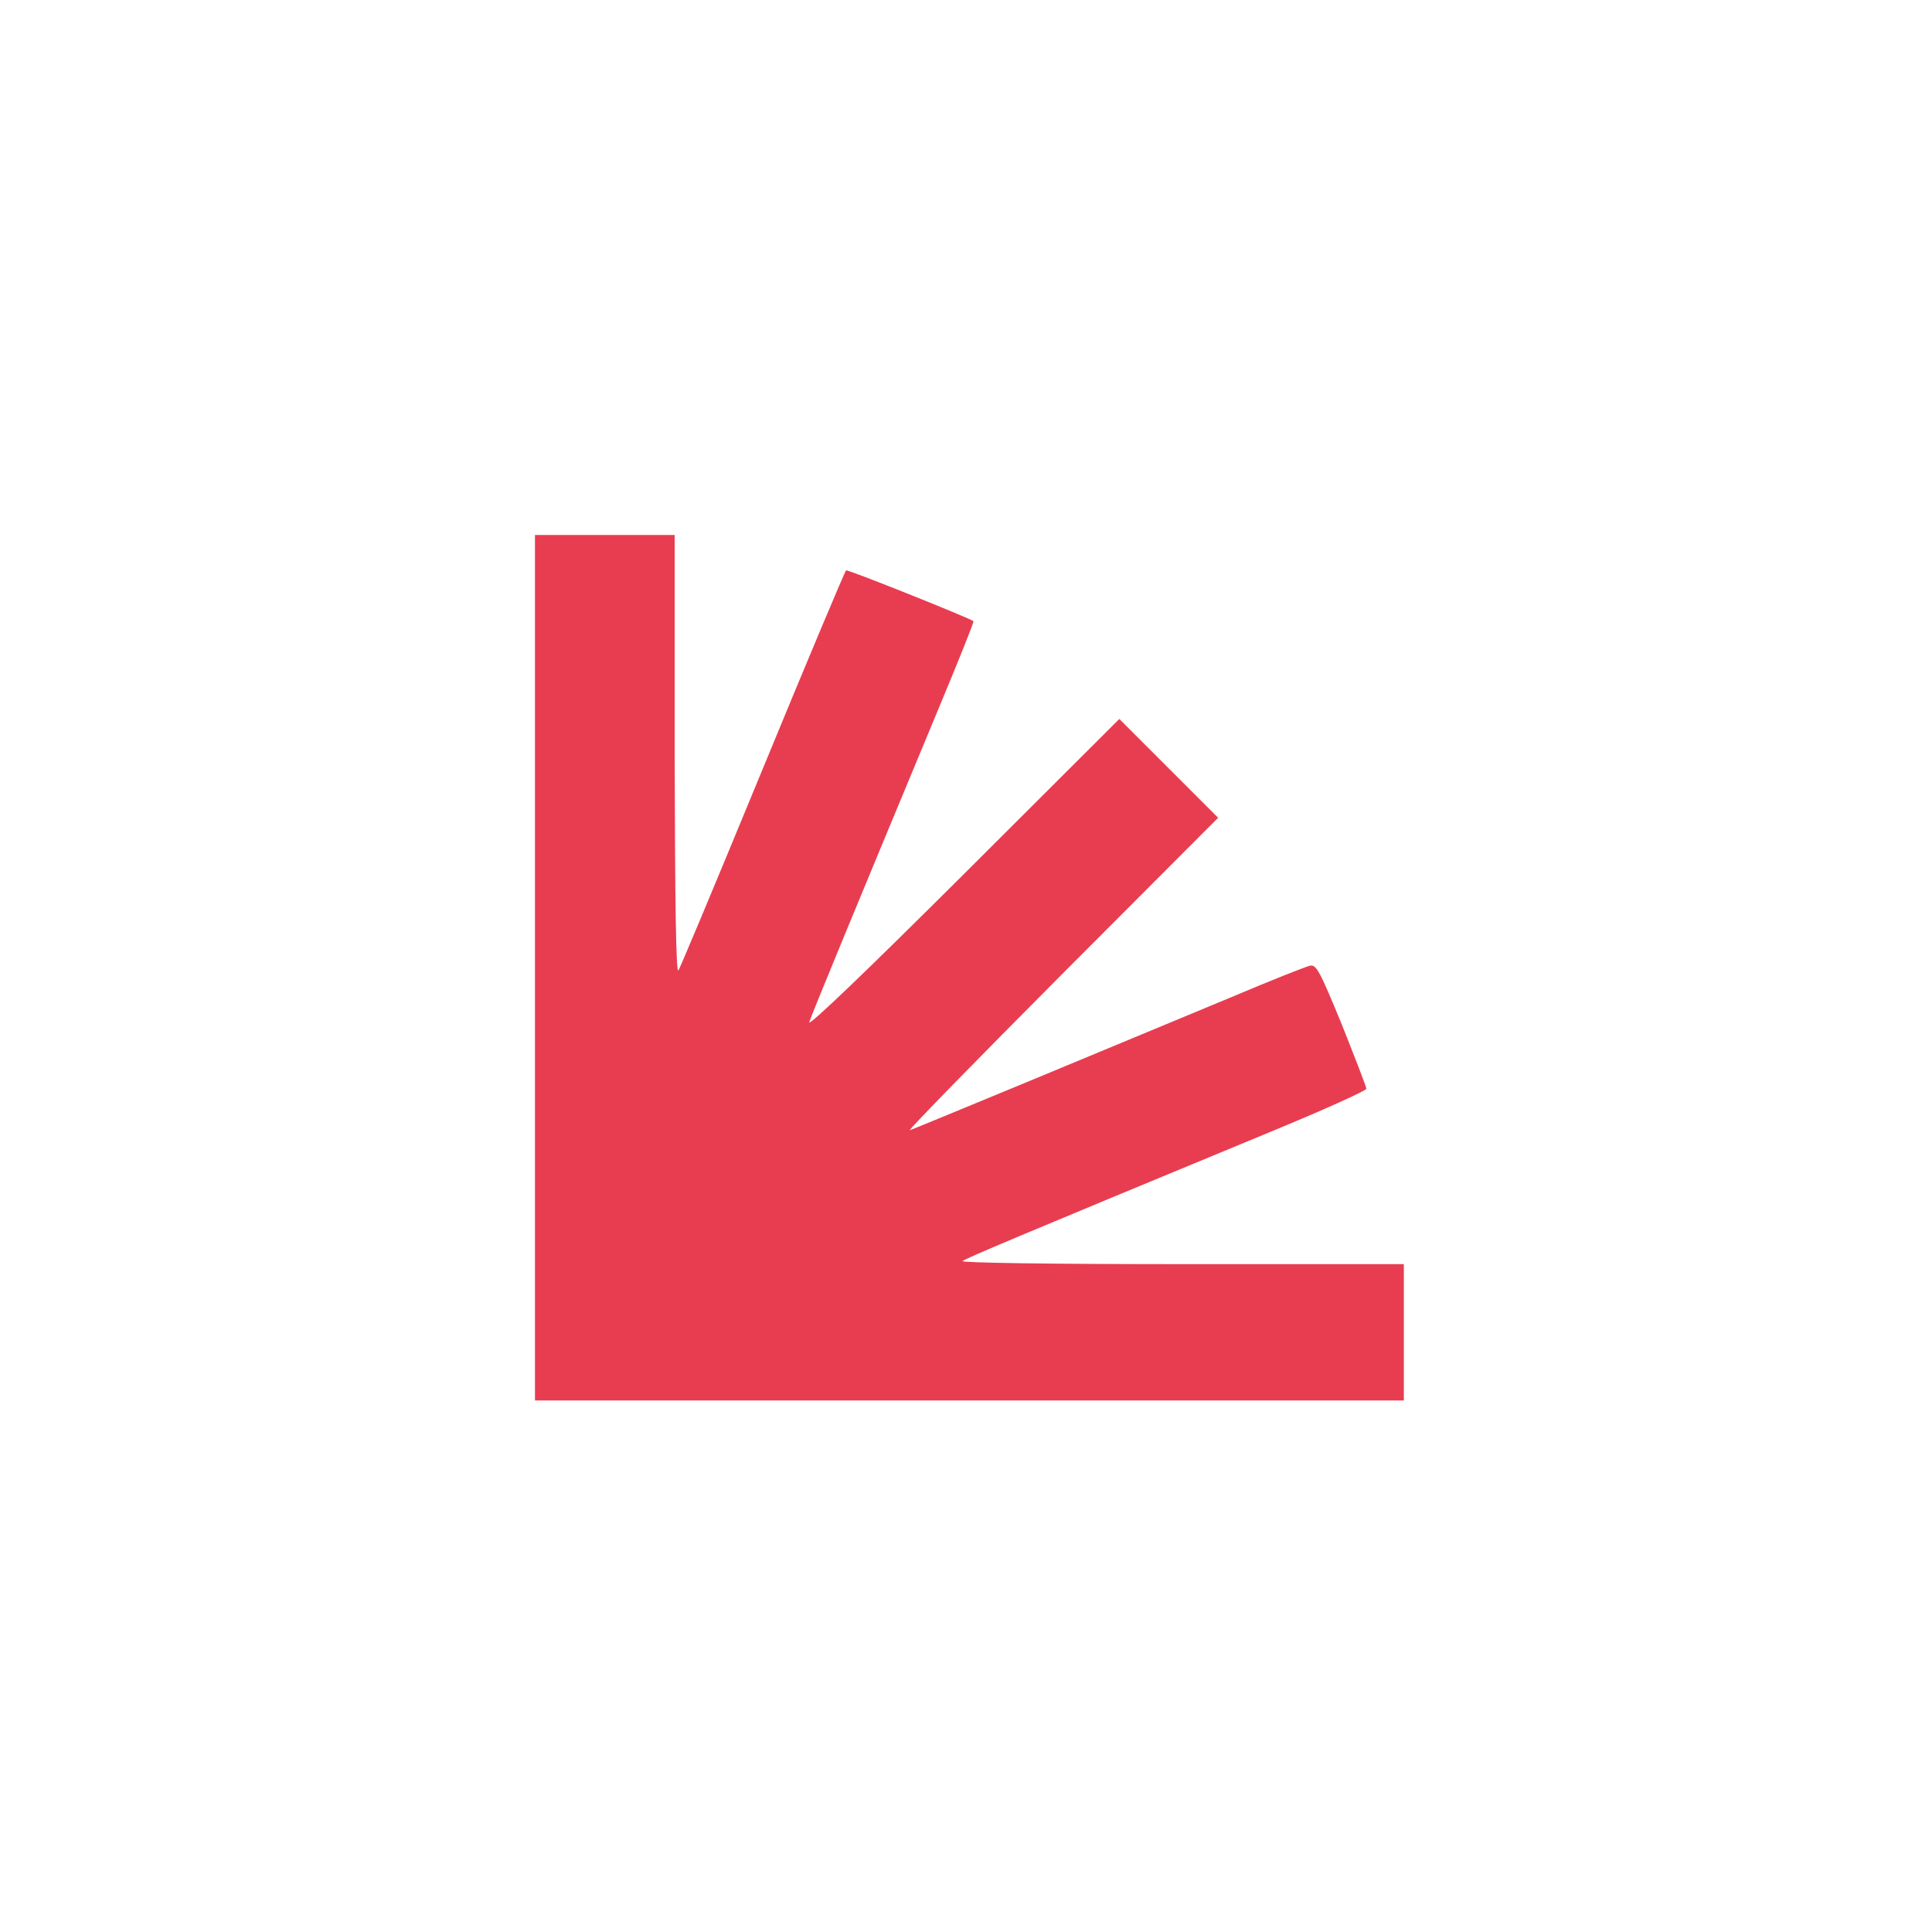
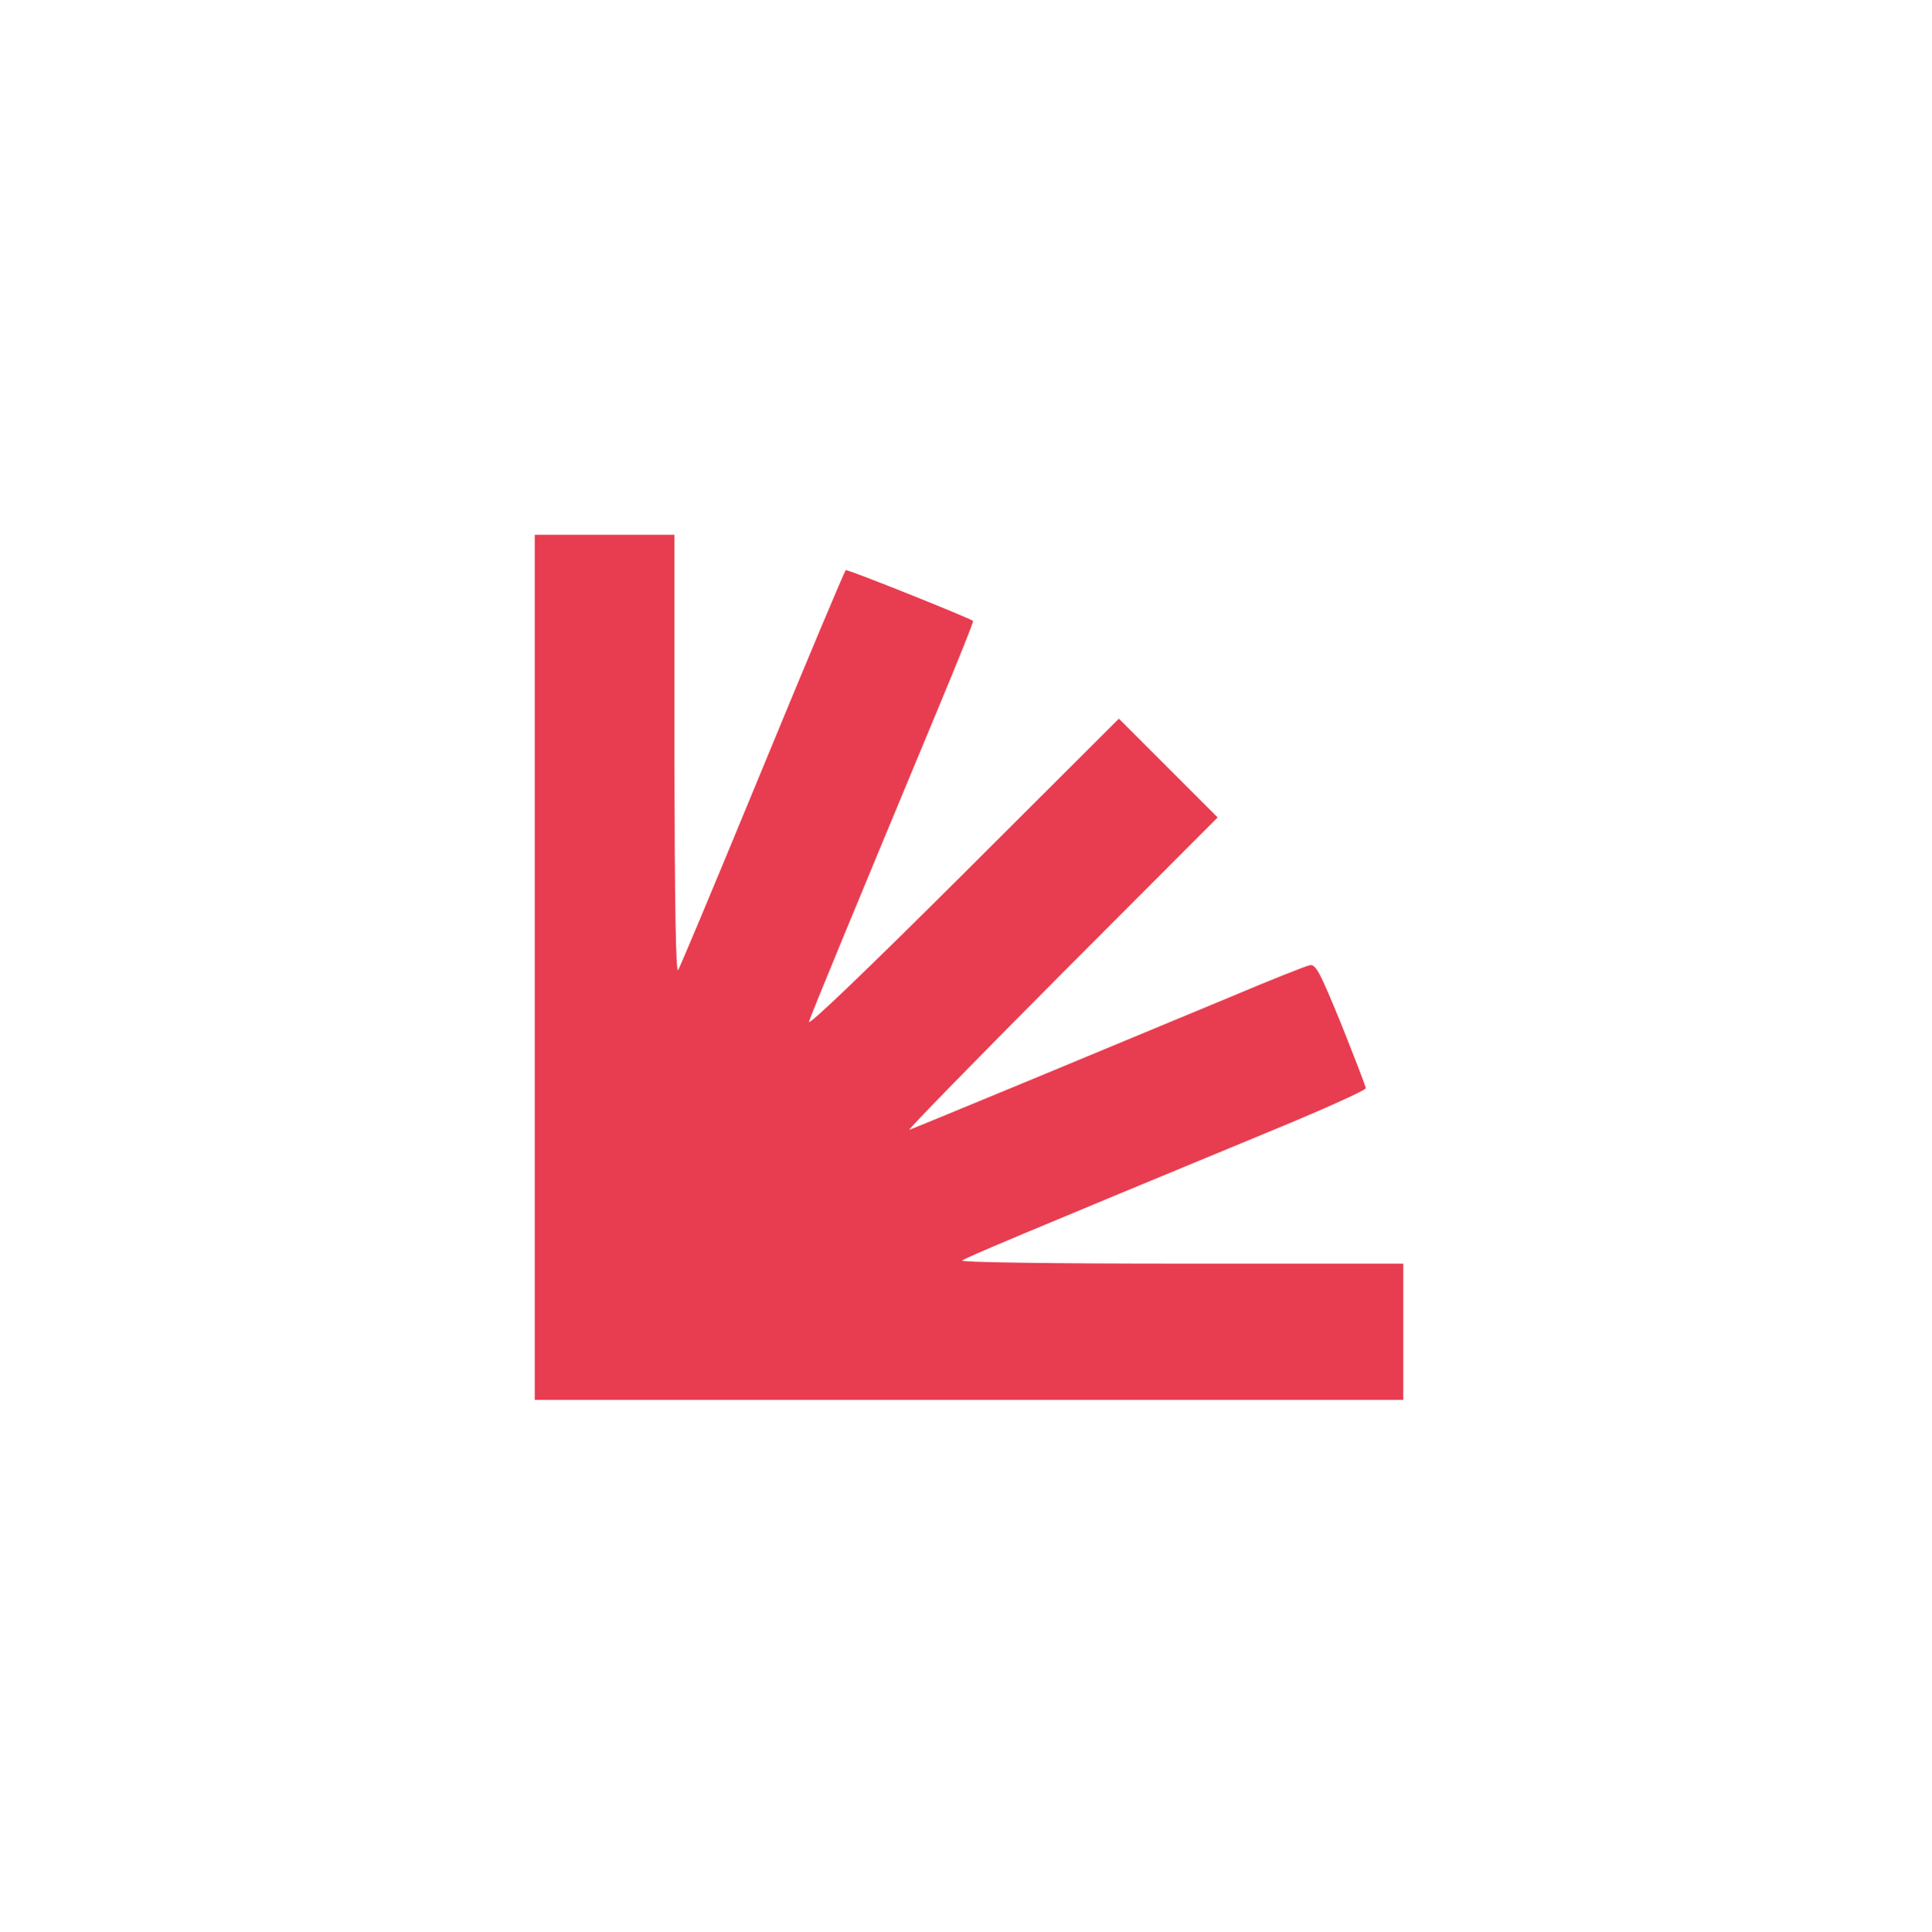
- <svg xmlns="http://www.w3.org/2000/svg" version="1.0" width="567pt" height="567pt" viewBox="0 0 567 567" preserveAspectRatio="xMidYMid meet">
+ <svg xmlns="http://www.w3.org/2000/svg" version="1.2" baseProfile="tiny-ps" viewBox="0 0 567 567">
  <g transform="translate(0,567) scale(0.1,-0.1)" fill="#e83d50" stroke="none">
    <path d="M1570 2830 l0 -1270 1275 0 1275 0 0 200 0 200 -652 0 c-389 0 -648 4 -643 9 9 8 156 70 898 377 158 65 287 123 287 129 0 5 -33 90 -72 188 -64 156 -75 177 -93 173 -11 -2 -117 -44 -235 -94 -295 -123 -922 -383 -940 -389 -8 -3 192 202 445 456 l460 461 -145 145 -145 145 -458 -457 c-279 -278 -456 -448 -452 -433 7 23 133 328 381 924 57 137 103 251 101 253 -9 8 -370 153 -374 149 -4 -4 -113 -263 -246 -586 -160 -388 -238 -573 -246 -588 -7 -11 -10 197 -11 631 l0 647 -205 0 -205 0 0 -1270z" fill="#e83d50" />
  </g>
</svg>
